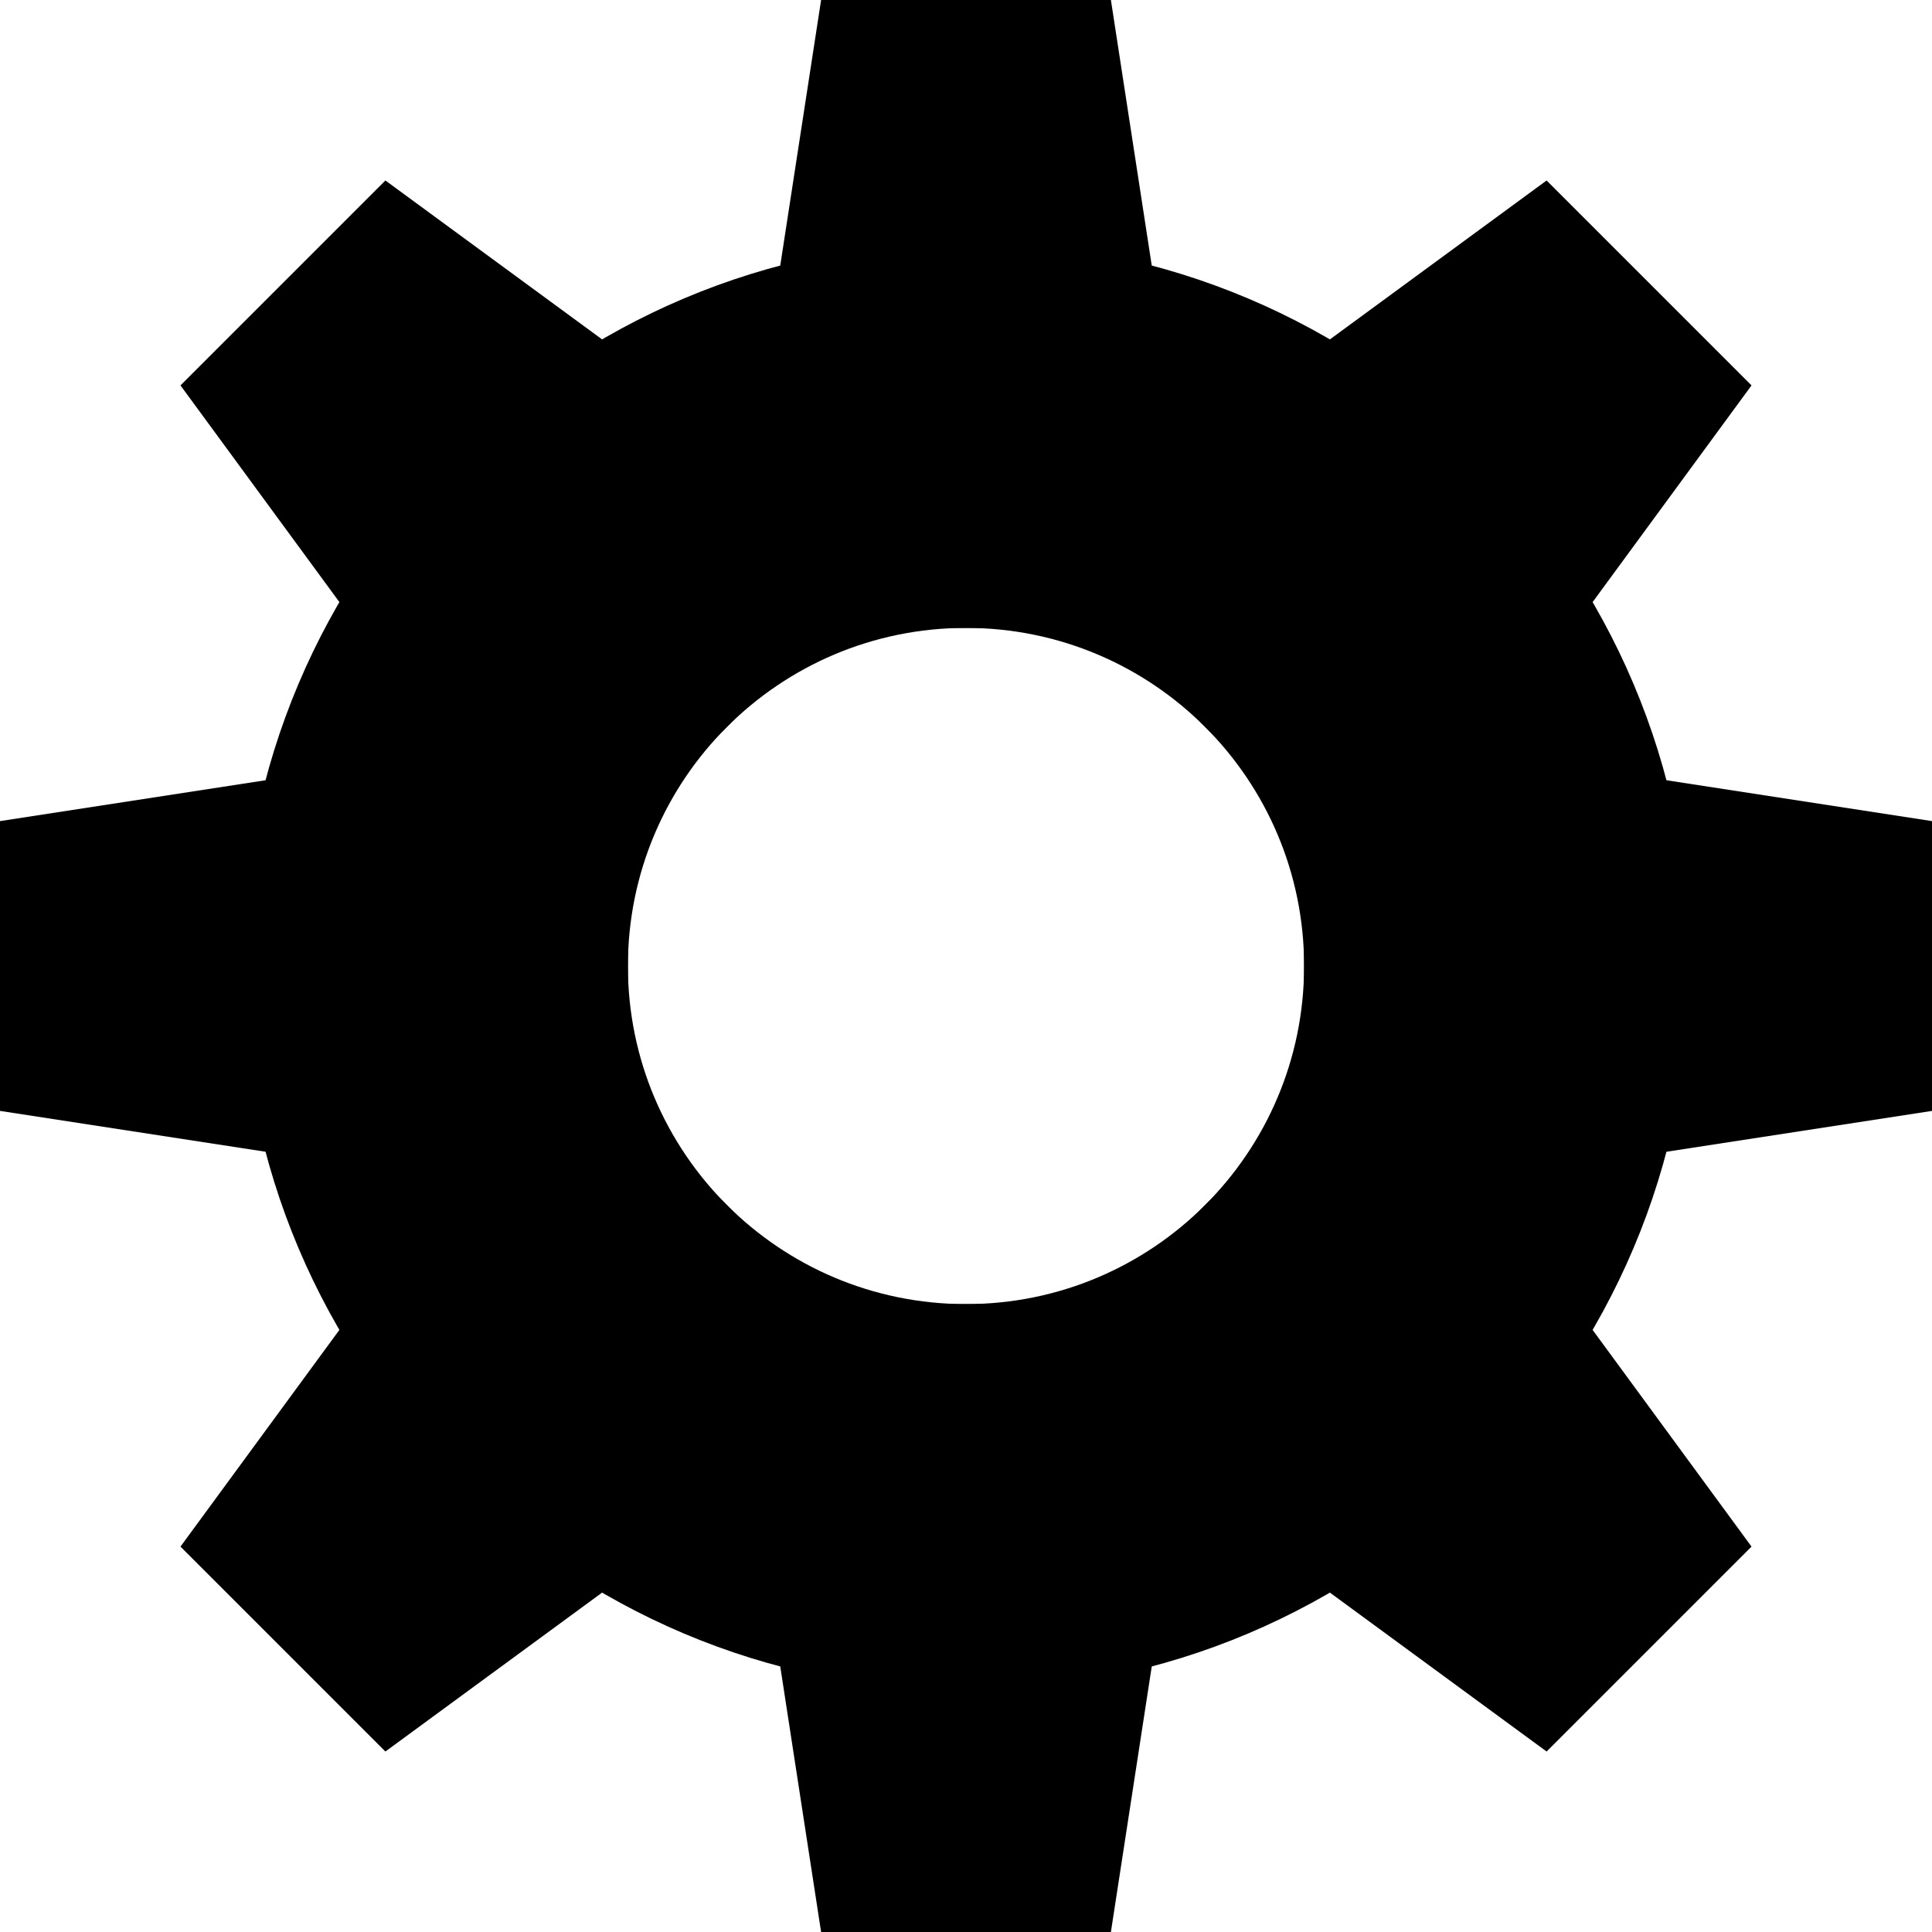
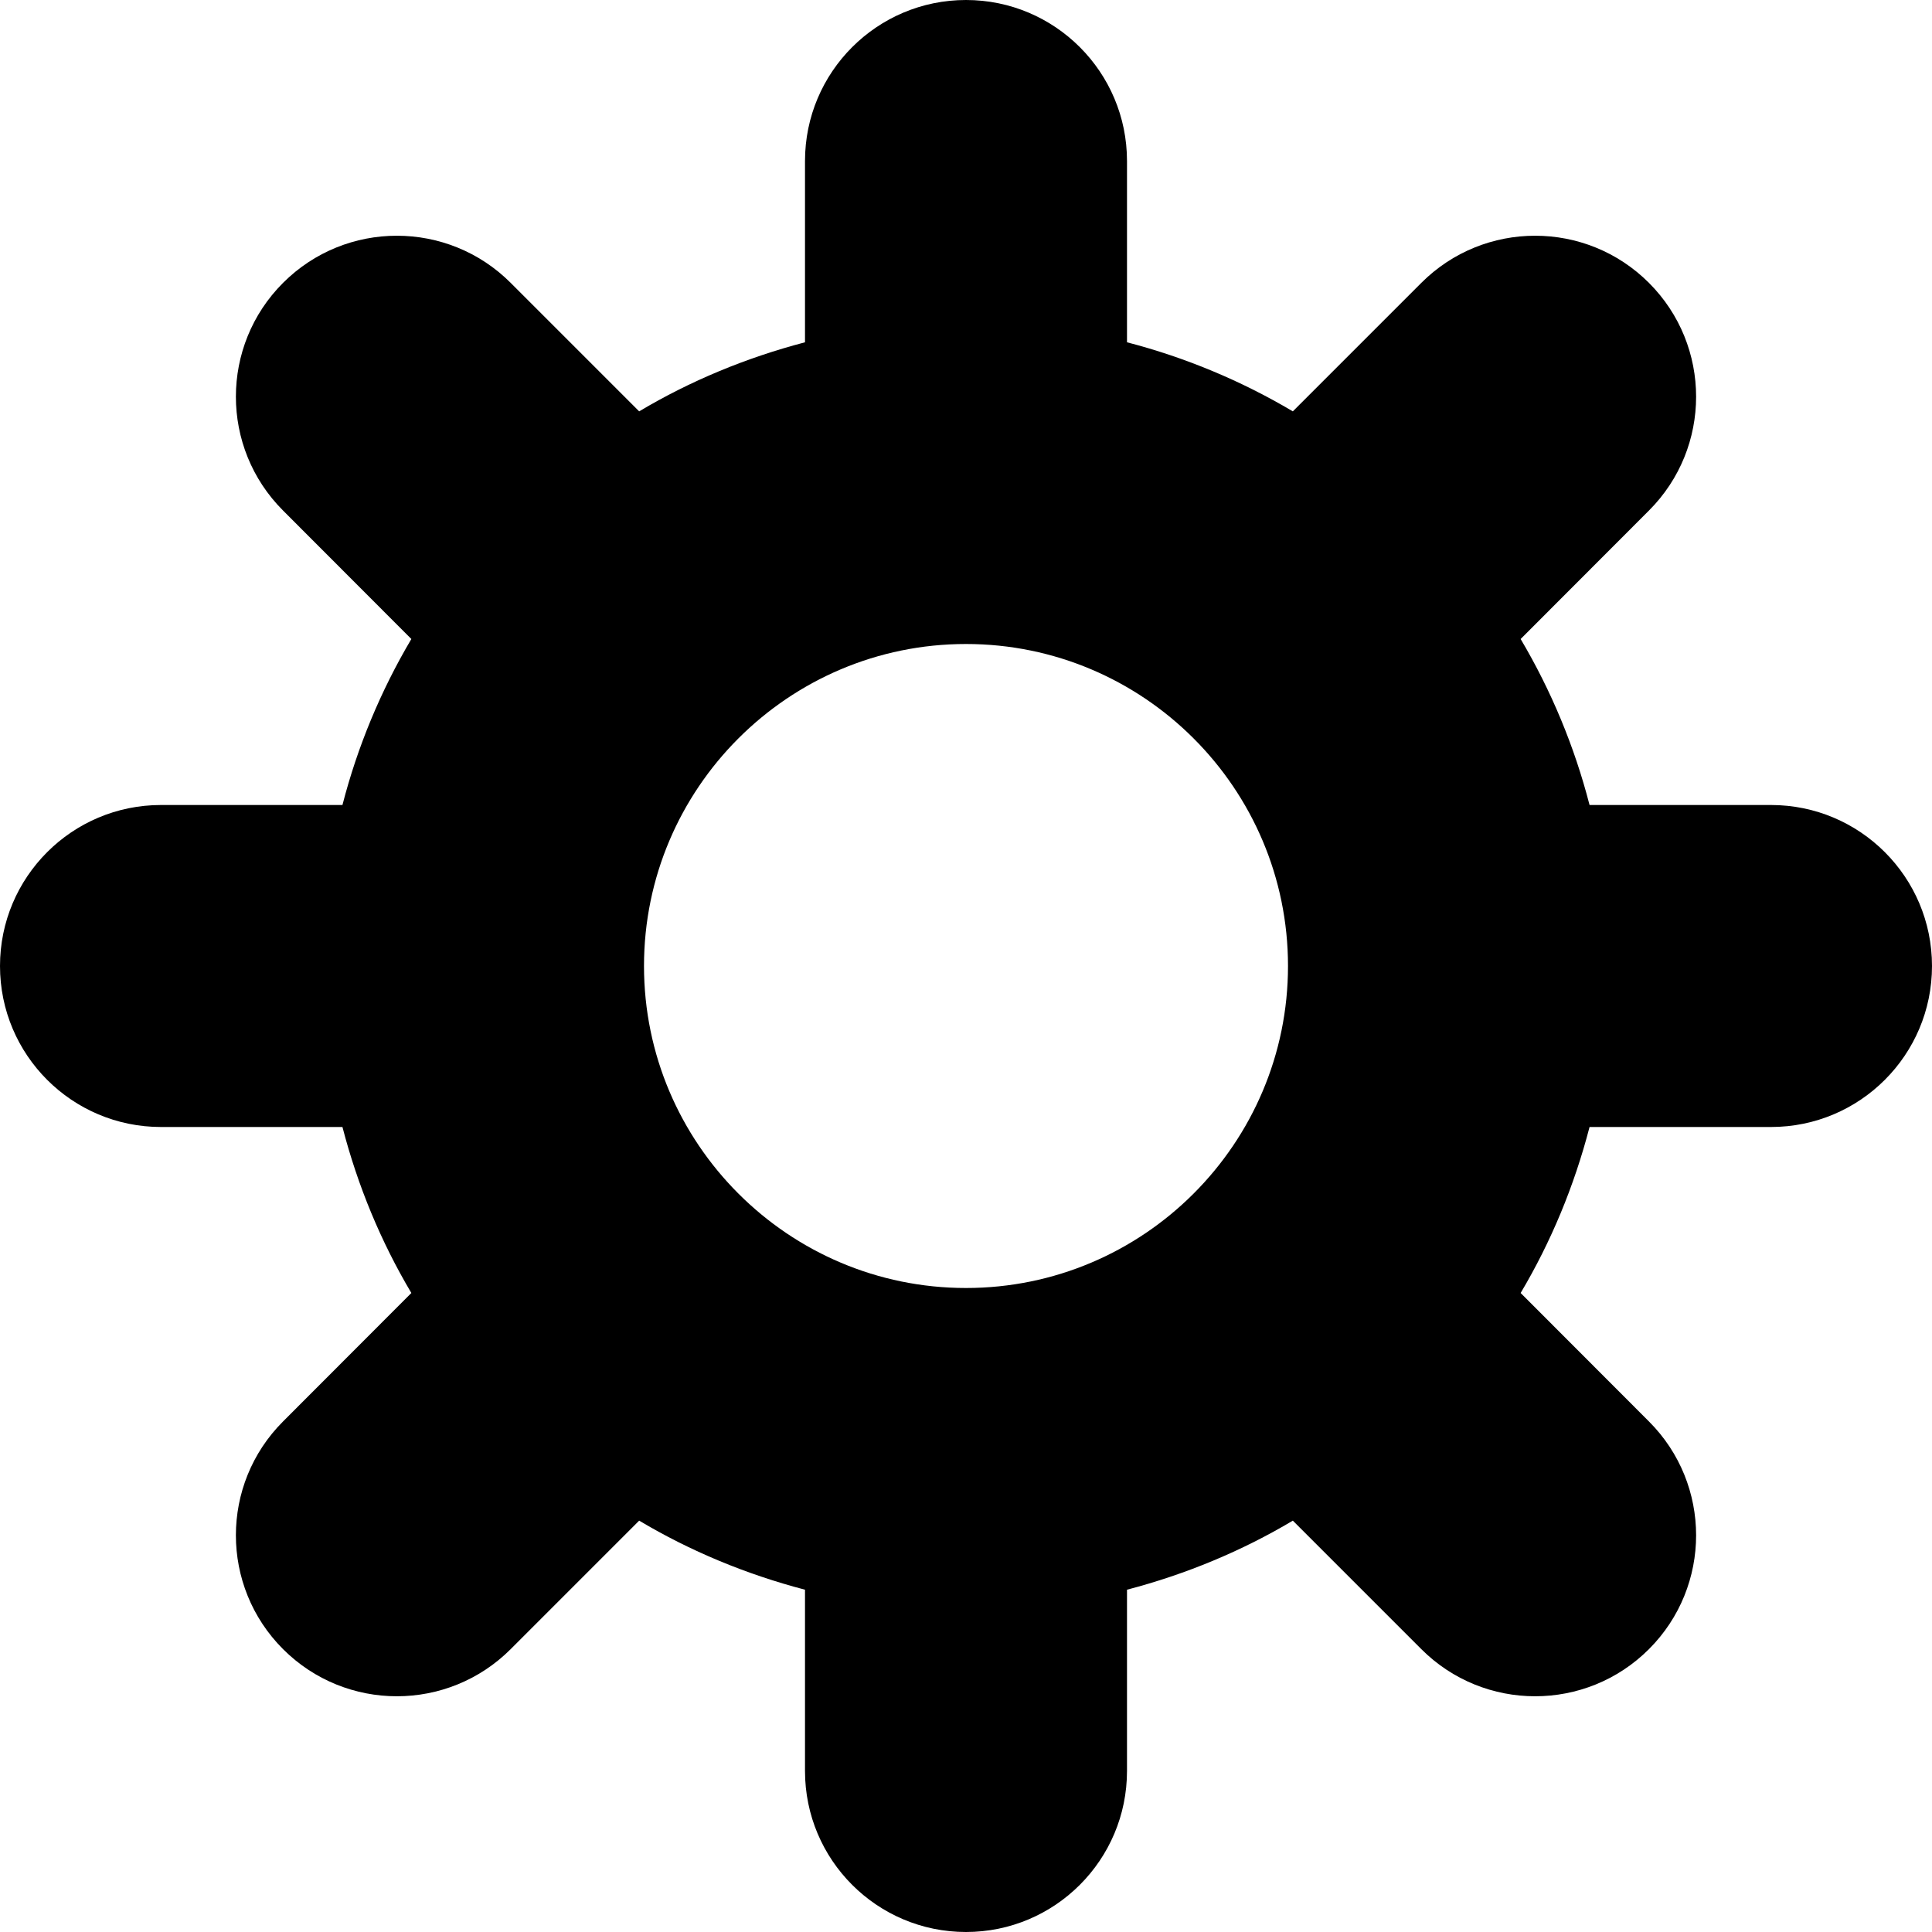
- <svg xmlns="http://www.w3.org/2000/svg" xmlns:xlink="http://www.w3.org/1999/xlink" width="20" height="20" viewBox="0 0 20 20">
-   <g transform="translate(10 10)">
-     <path id="a" d="M1.5-10h-3l-1 6.5h5m0 7h-5l1 6.5h3" />
-     <use transform="rotate(45)" xlink:href="#a" />
-     <use transform="rotate(90)" xlink:href="#a" />
-     <use transform="rotate(135)" xlink:href="#a" />
-   </g>
-   <path d="M10 2.5a7.5 7.5 0 0 0 0 15 7.5 7.5 0 0 0 0-15v4a3.5 3.5 0 0 1 0 7 3.5 3.5 0 0 1 0-7" />
+ <svg xmlns="http://www.w3.org/2000/svg" viewBox="0 0 12 12">
+   <path d="M6 8c-1.103 0-2-.897-2-2s.897-2 2-2 2 .897 2 2-.897 2-2 2m5-3H9.873a3.967 3.967 0 0 0-.428-1.031l.797-.798a.999.999 0 1 0-1.414-1.414l-.798.798A3.983 3.983 0 0 0 7 2.126V1a1 1 0 1 0-2 0v1.126c-.366.096-.713.24-1.03.429l-.798-.798a.999.999 0 1 0-1.414 1.414l.797.798A3.967 3.967 0 0 0 2.127 5H1a1 1 0 1 0 0 2h1.127c.095.366.239.713.428 1.031l-.797.798a.999.999 0 1 0 1.414 1.414l.798-.798c.317.189.664.333 1.03.429V11a1 1 0 1 0 2 0V9.874c.366-.096.713-.24 1.03-.429l.798.798a.999.999 0 1 0 1.414-1.414l-.797-.798c.189-.318.333-.665.428-1.031H11a1 1 0 1 0 0-2" fill-rule="evenodd" />
</svg>
